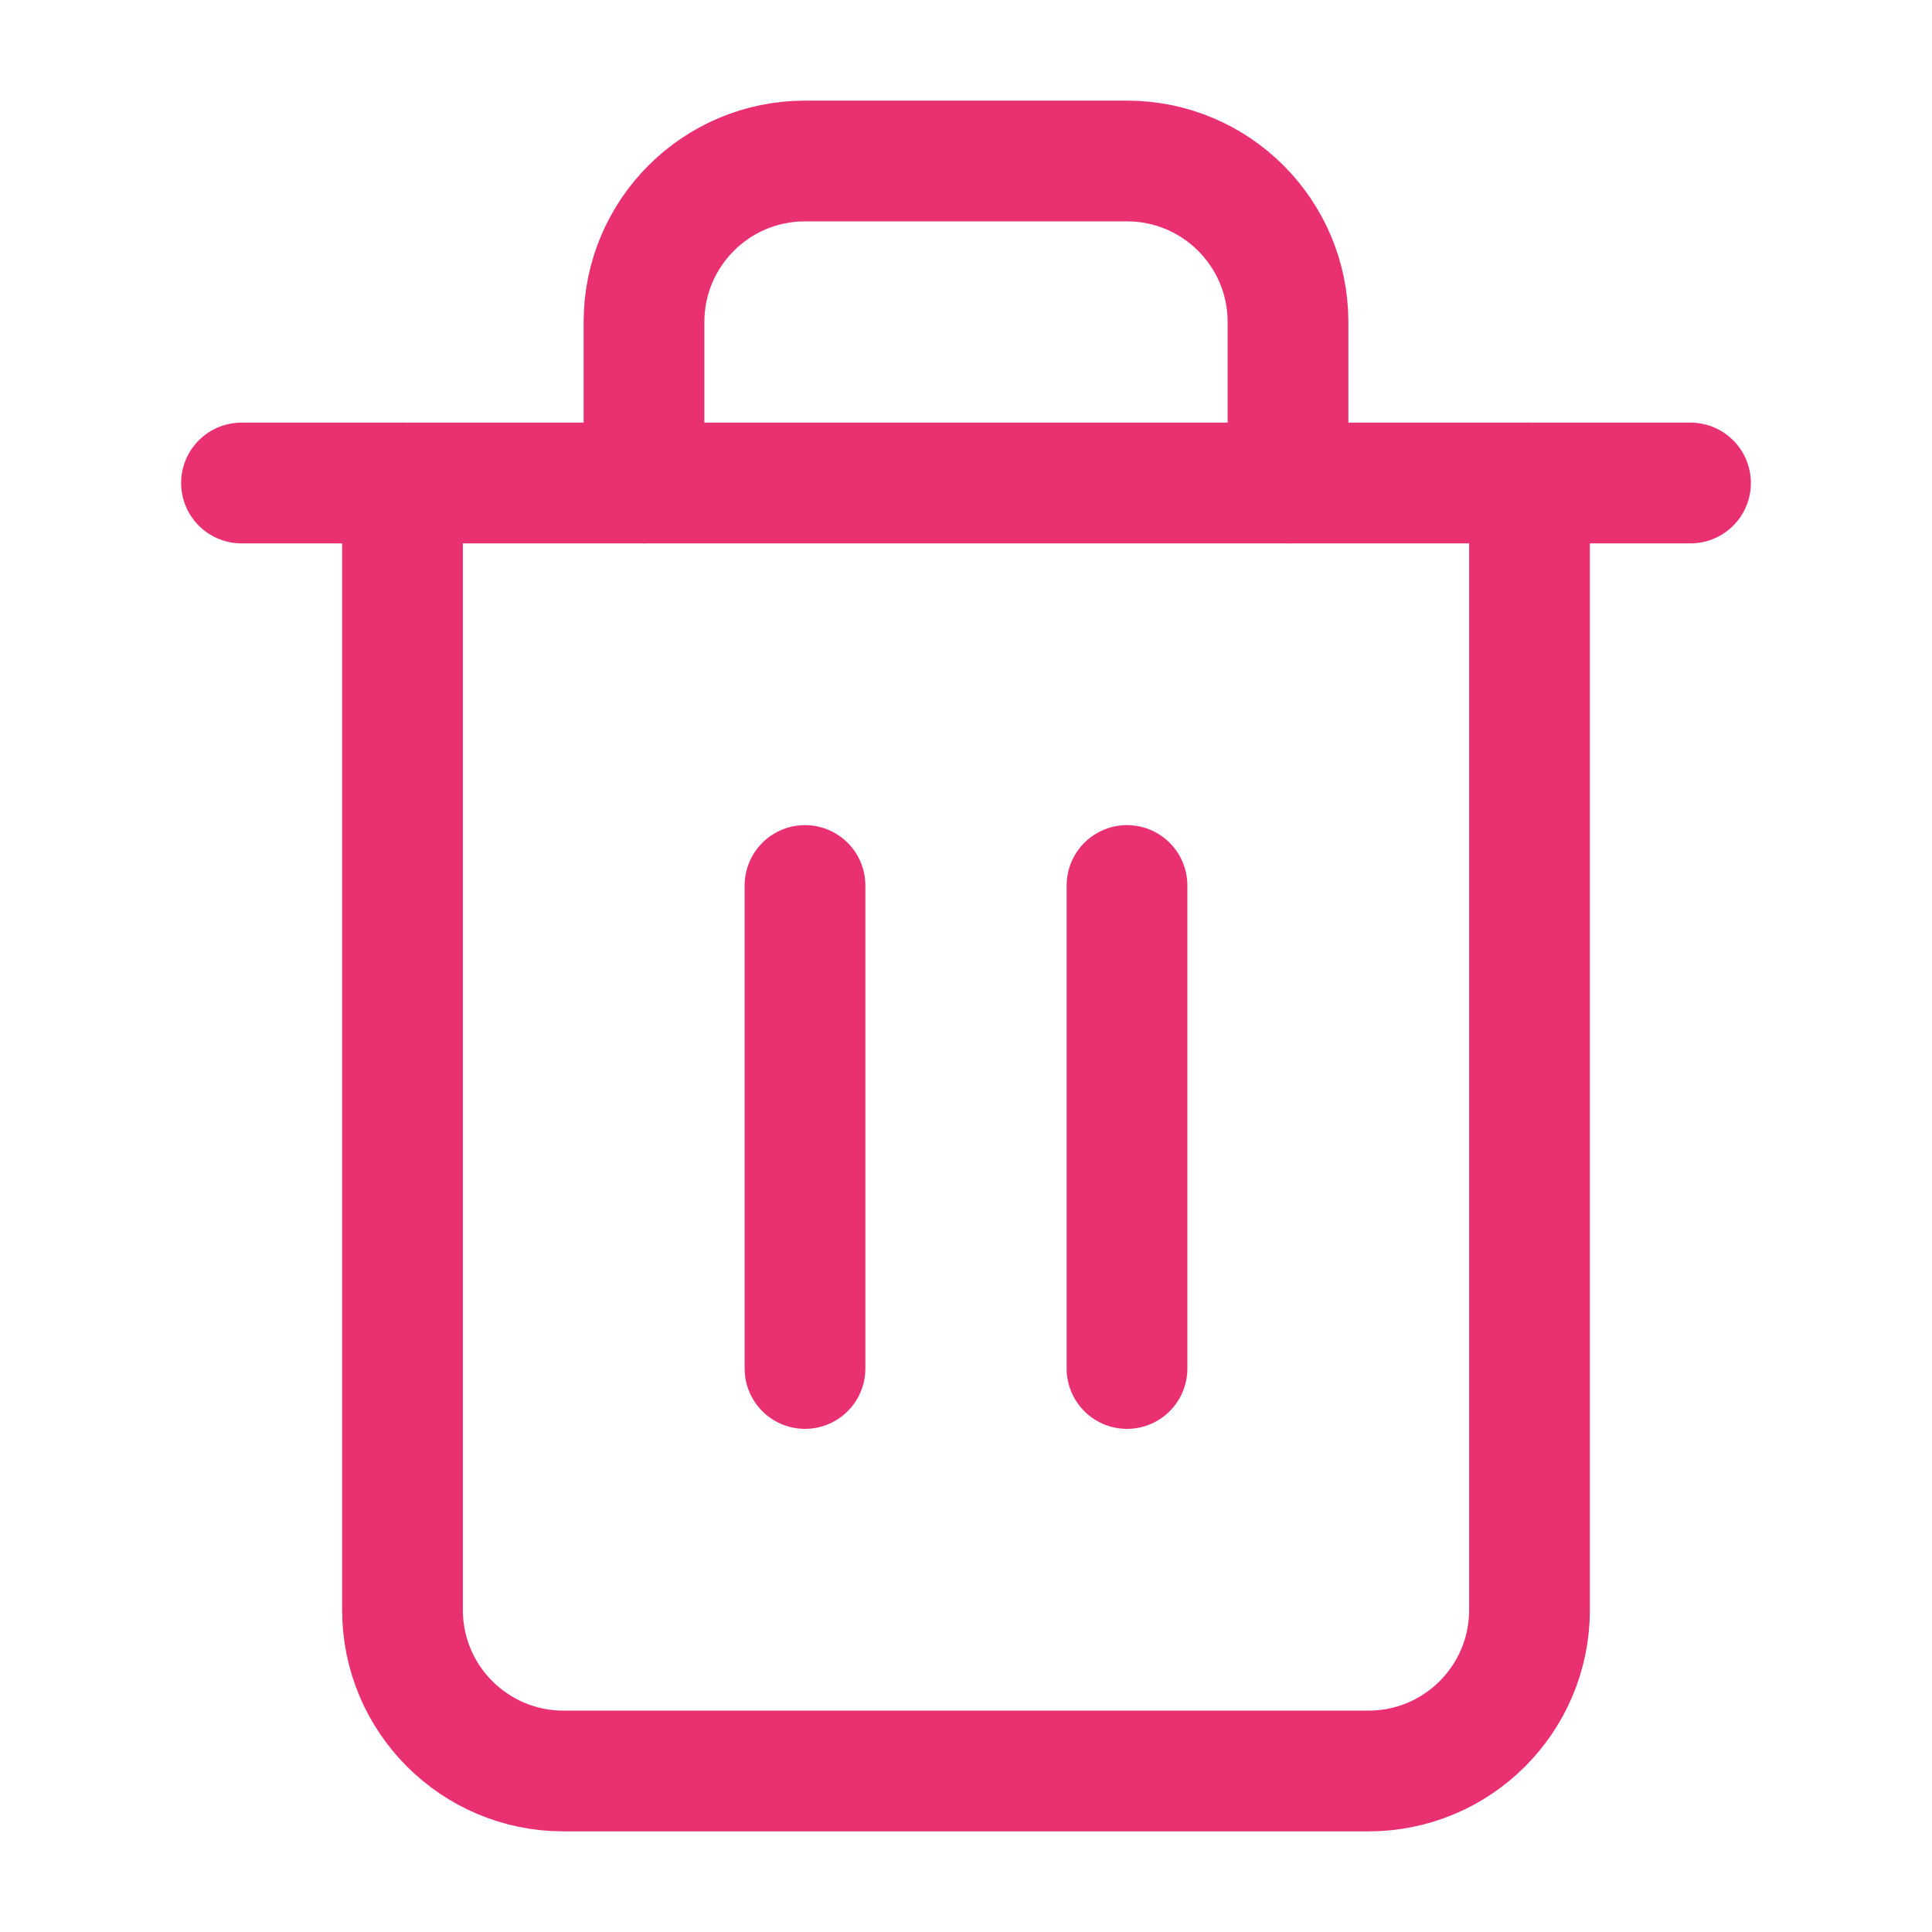
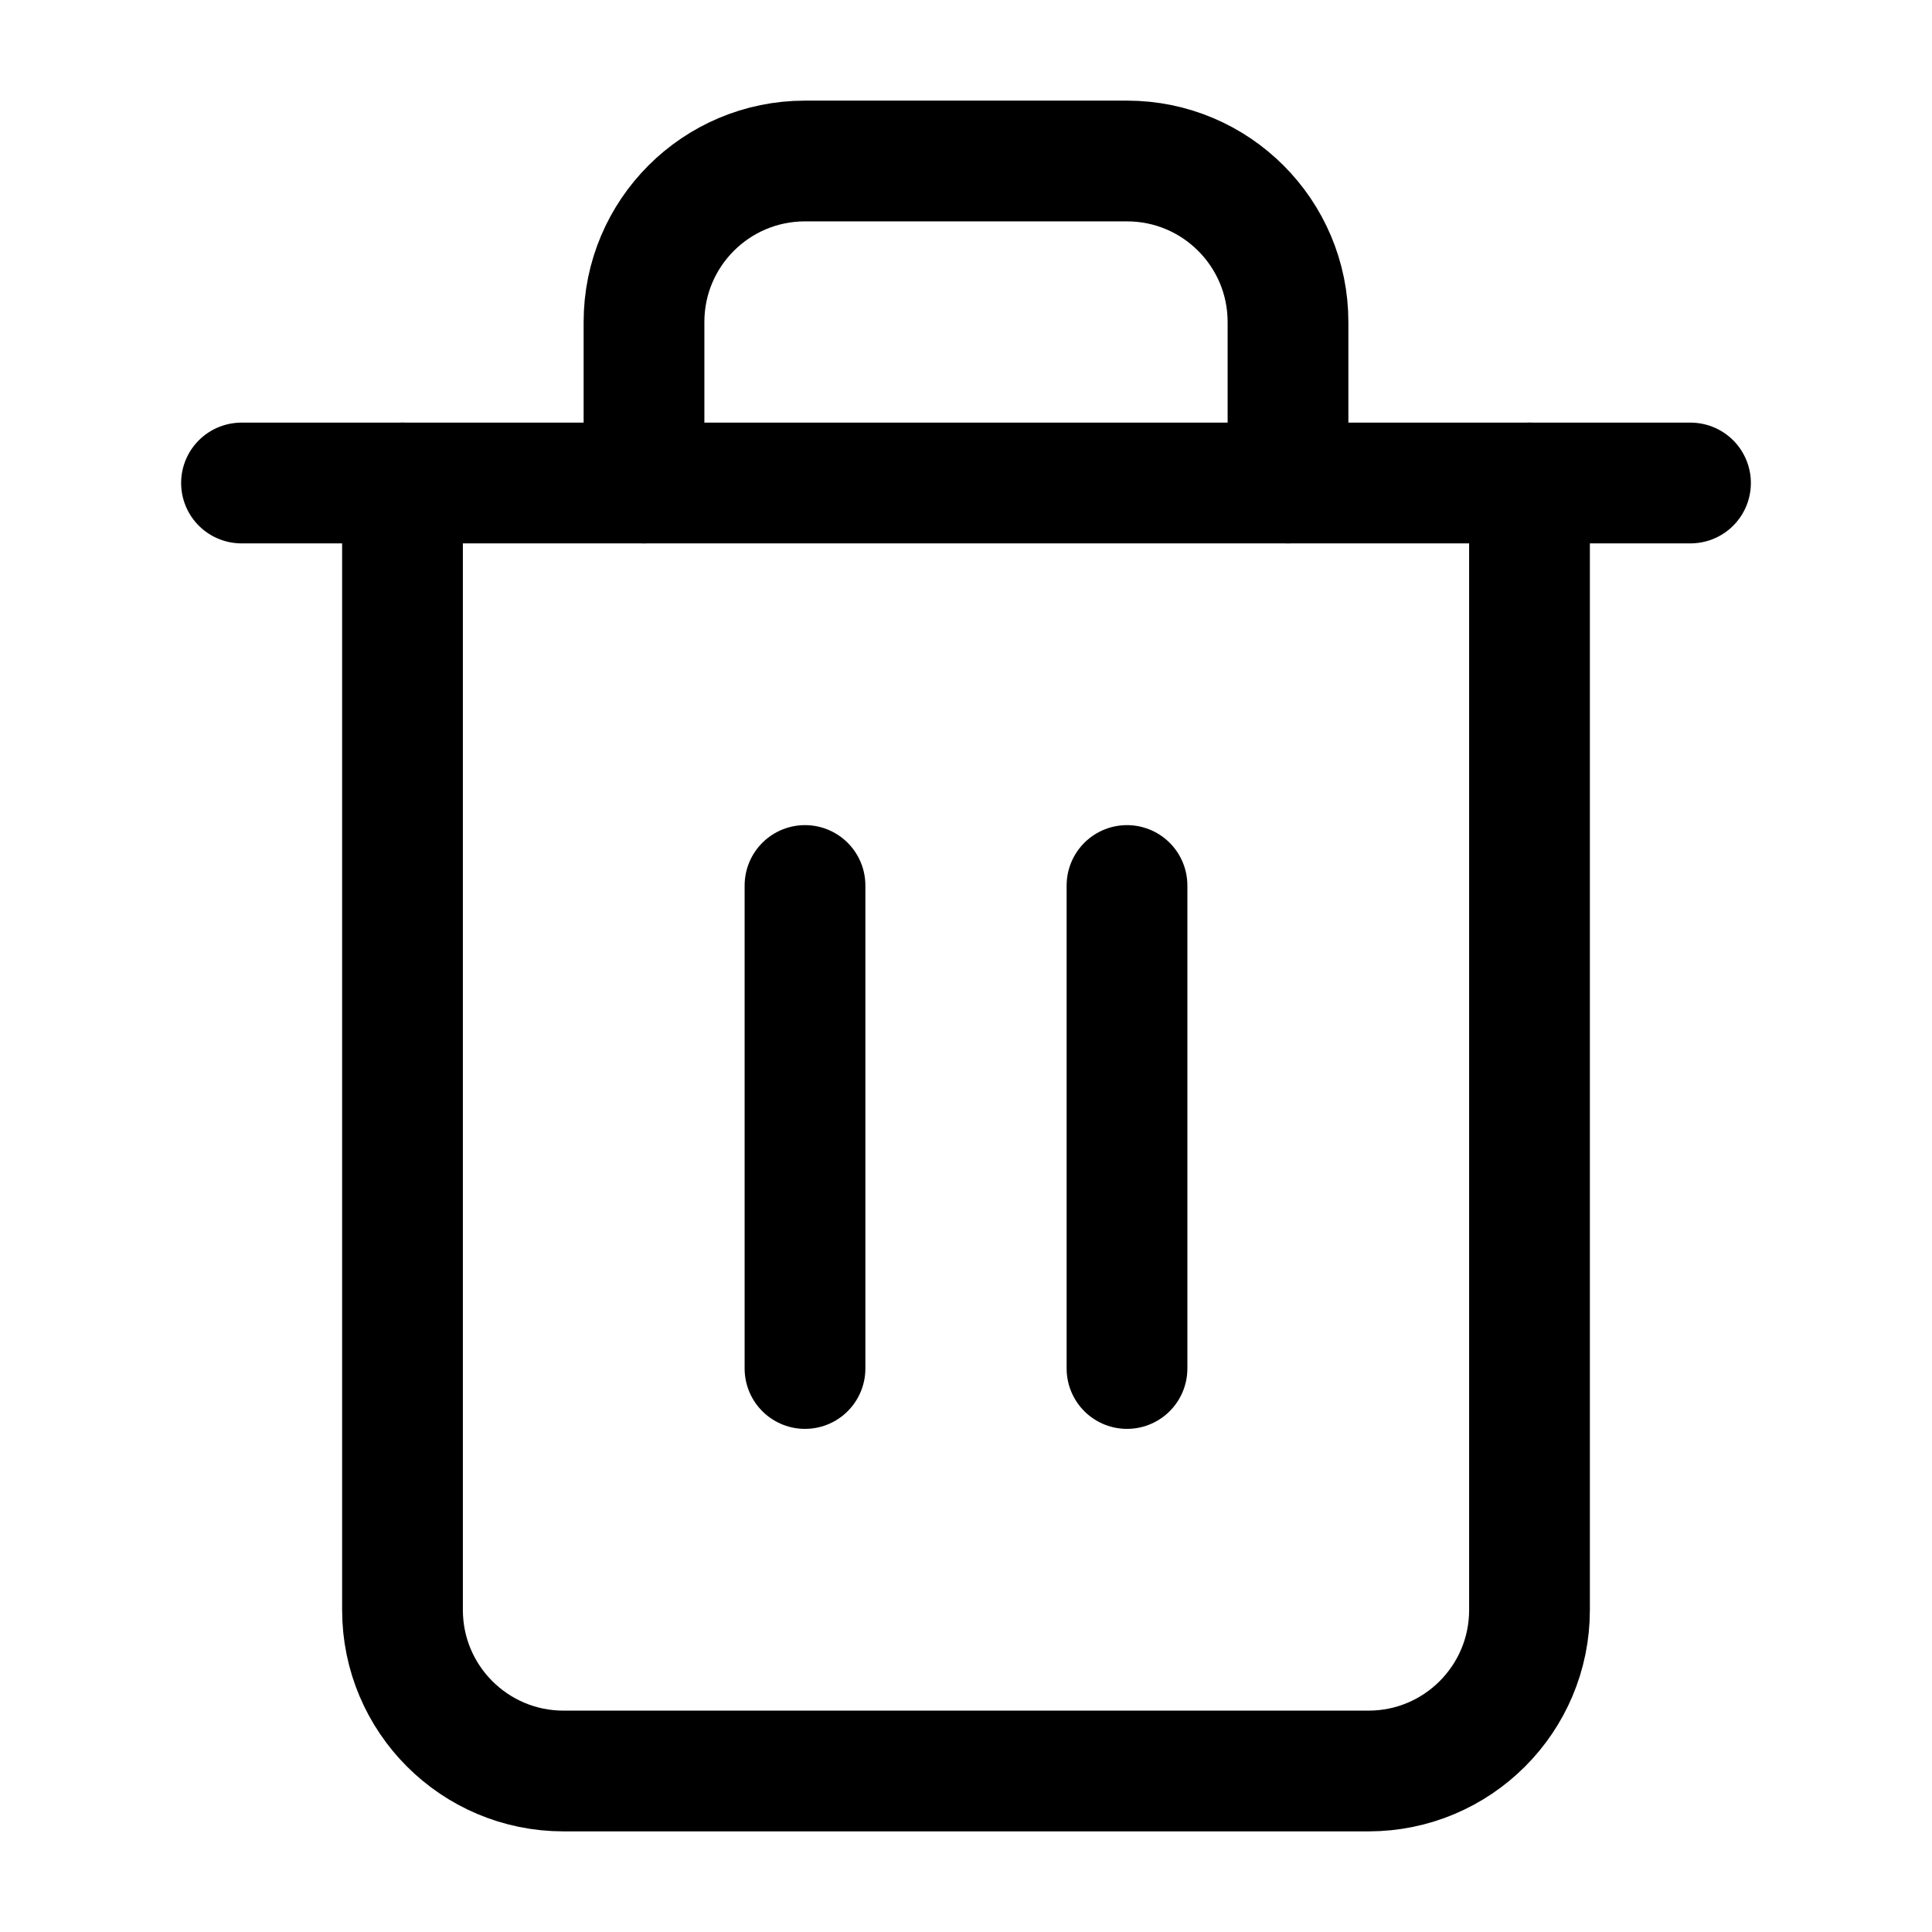
- <svg xmlns="http://www.w3.org/2000/svg" width="24" height="24" viewBox="0 0 24 24" fill="none" stroke="#e93172" stroke-width="1.5" stroke-linecap="round" stroke-linejoin="round" class="feather feather-trash-2">
+ <svg xmlns="http://www.w3.org/2000/svg" width="24" height="24" viewBox="0 0 24 24" fill="none" stroke="black" stroke-width="1.5" stroke-linecap="round" stroke-linejoin="round" class="feather feather-trash-2">
  <polyline points="3 6 5 6 21 6" />
  <path d="M19 6v14a2 2 0 0 1-2 2H7a2 2 0 0 1-2-2V6m3 0V4a2 2 0 0 1 2-2h4a2 2 0 0 1 2 2v2" />
  <line x1="10" y1="11" x2="10" y2="17" />
  <line x1="14" y1="11" x2="14" y2="17" />
</svg>
